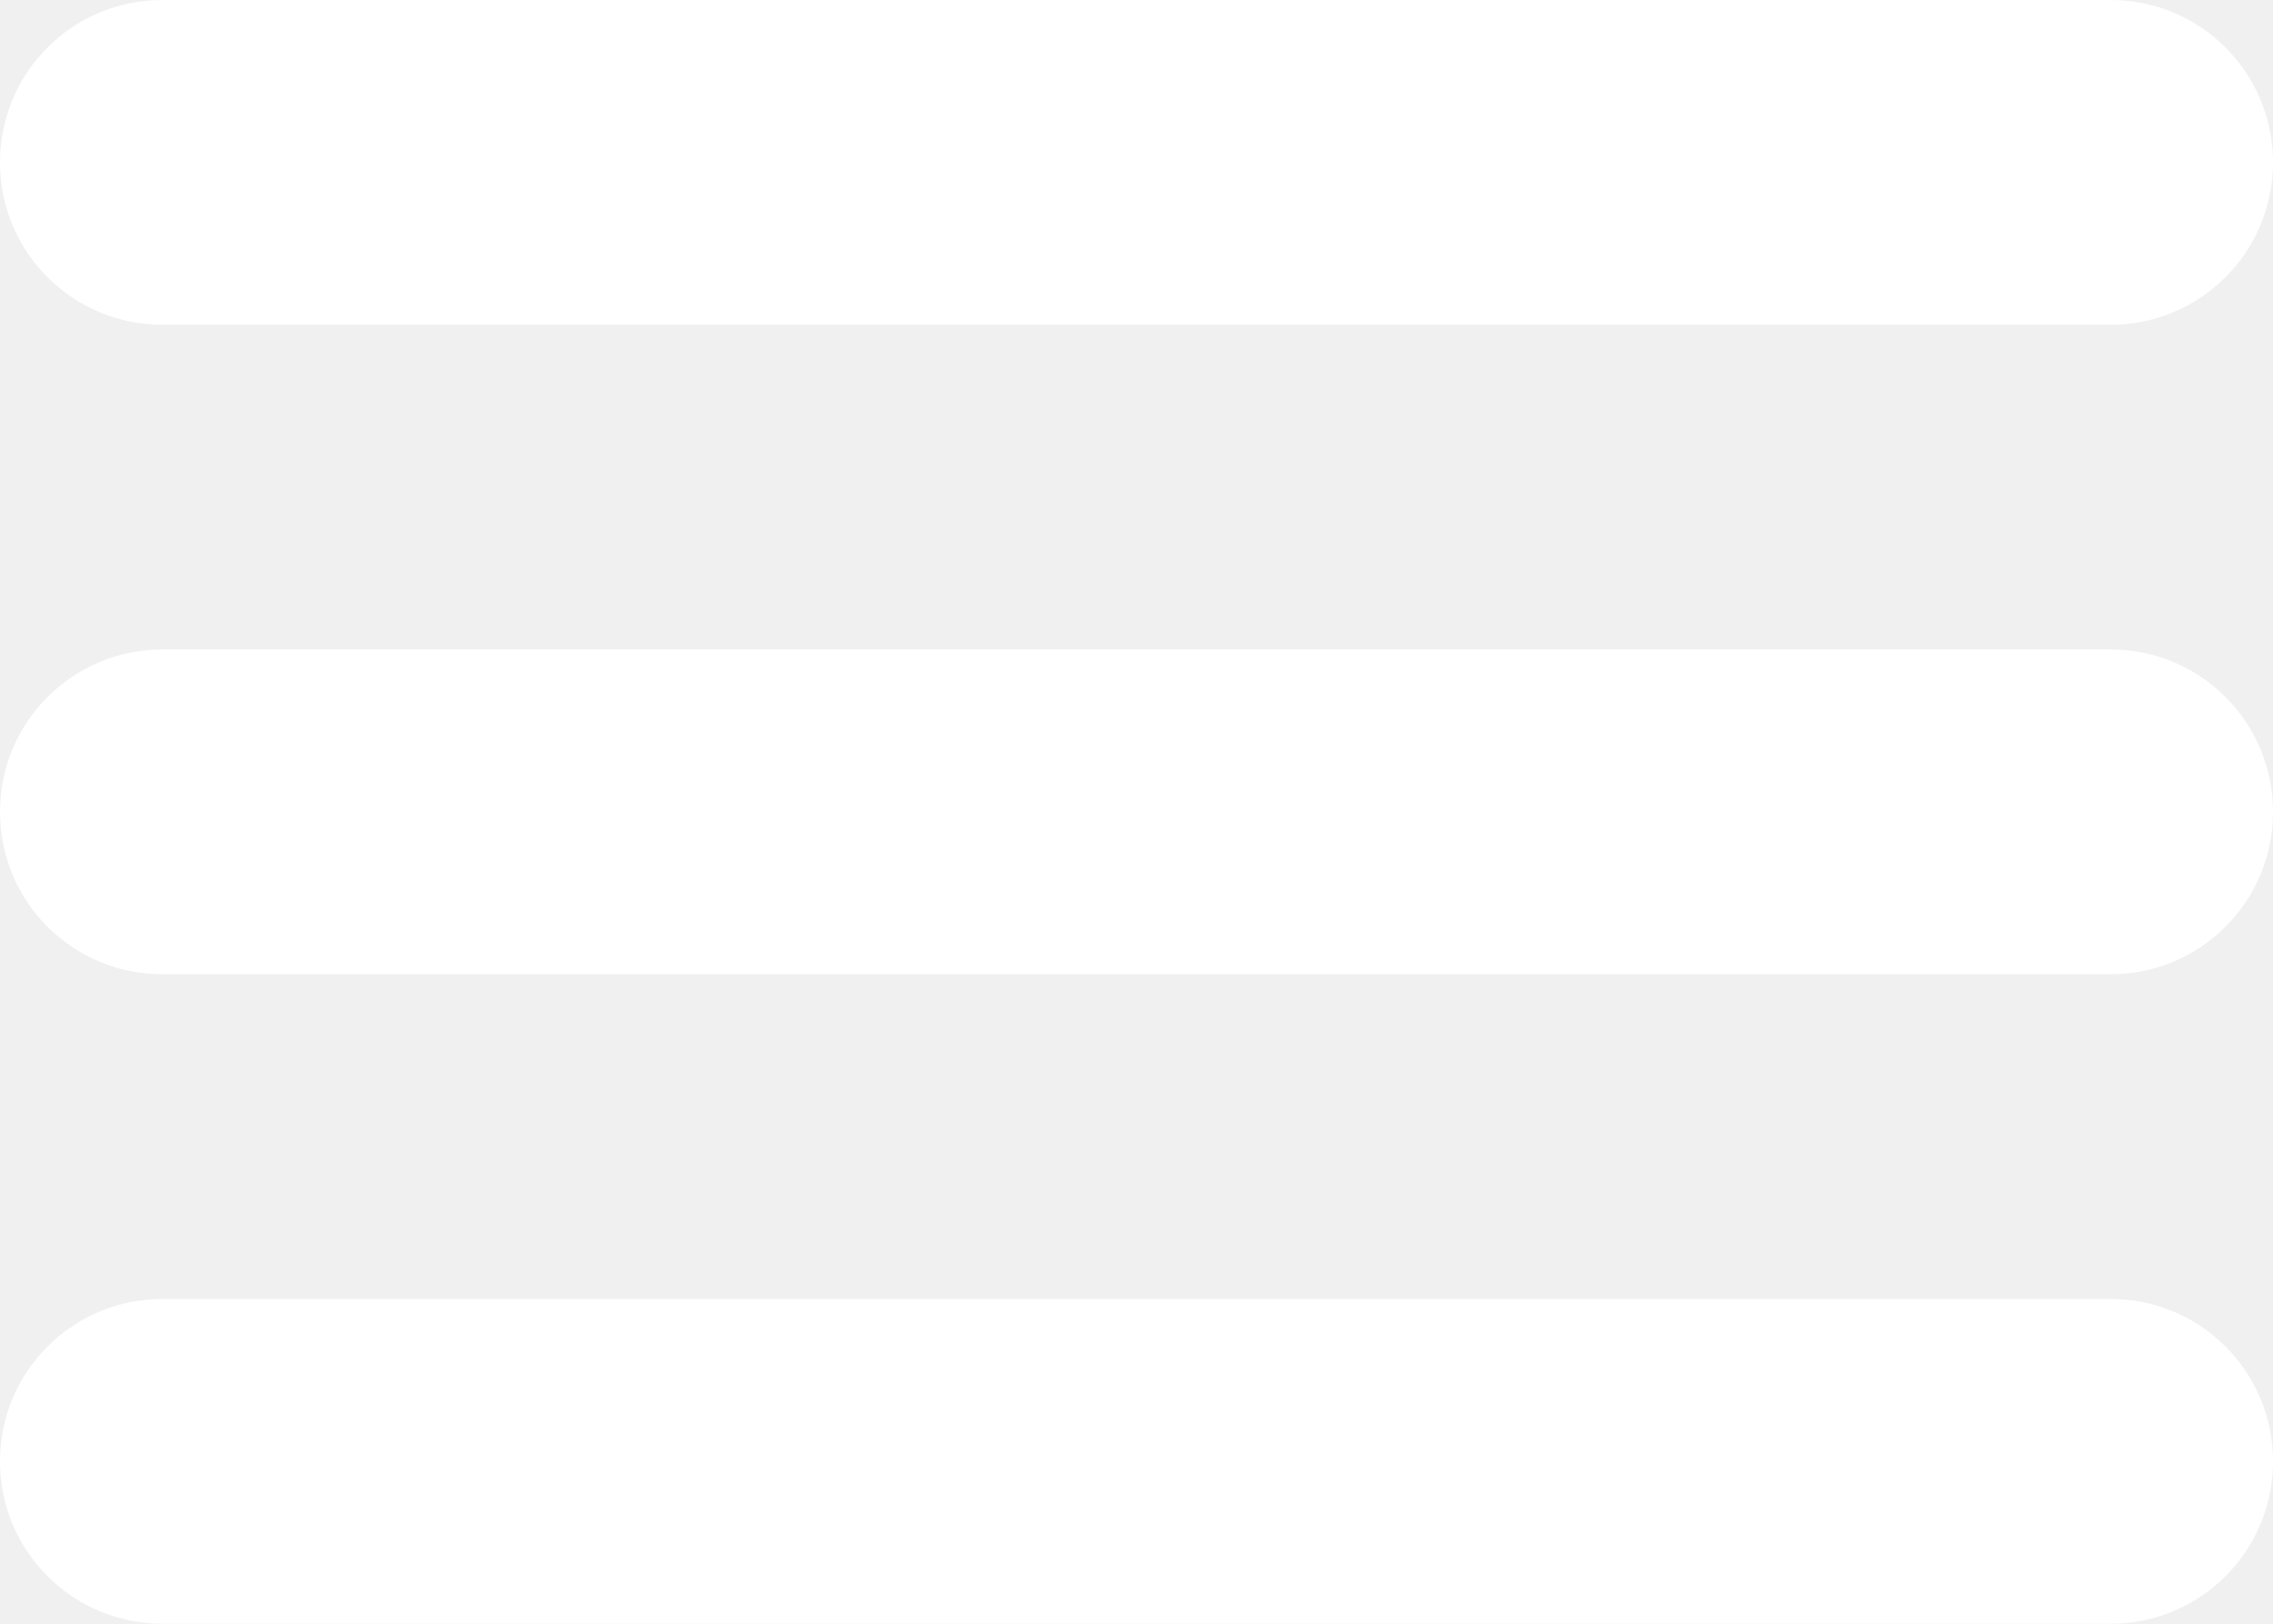
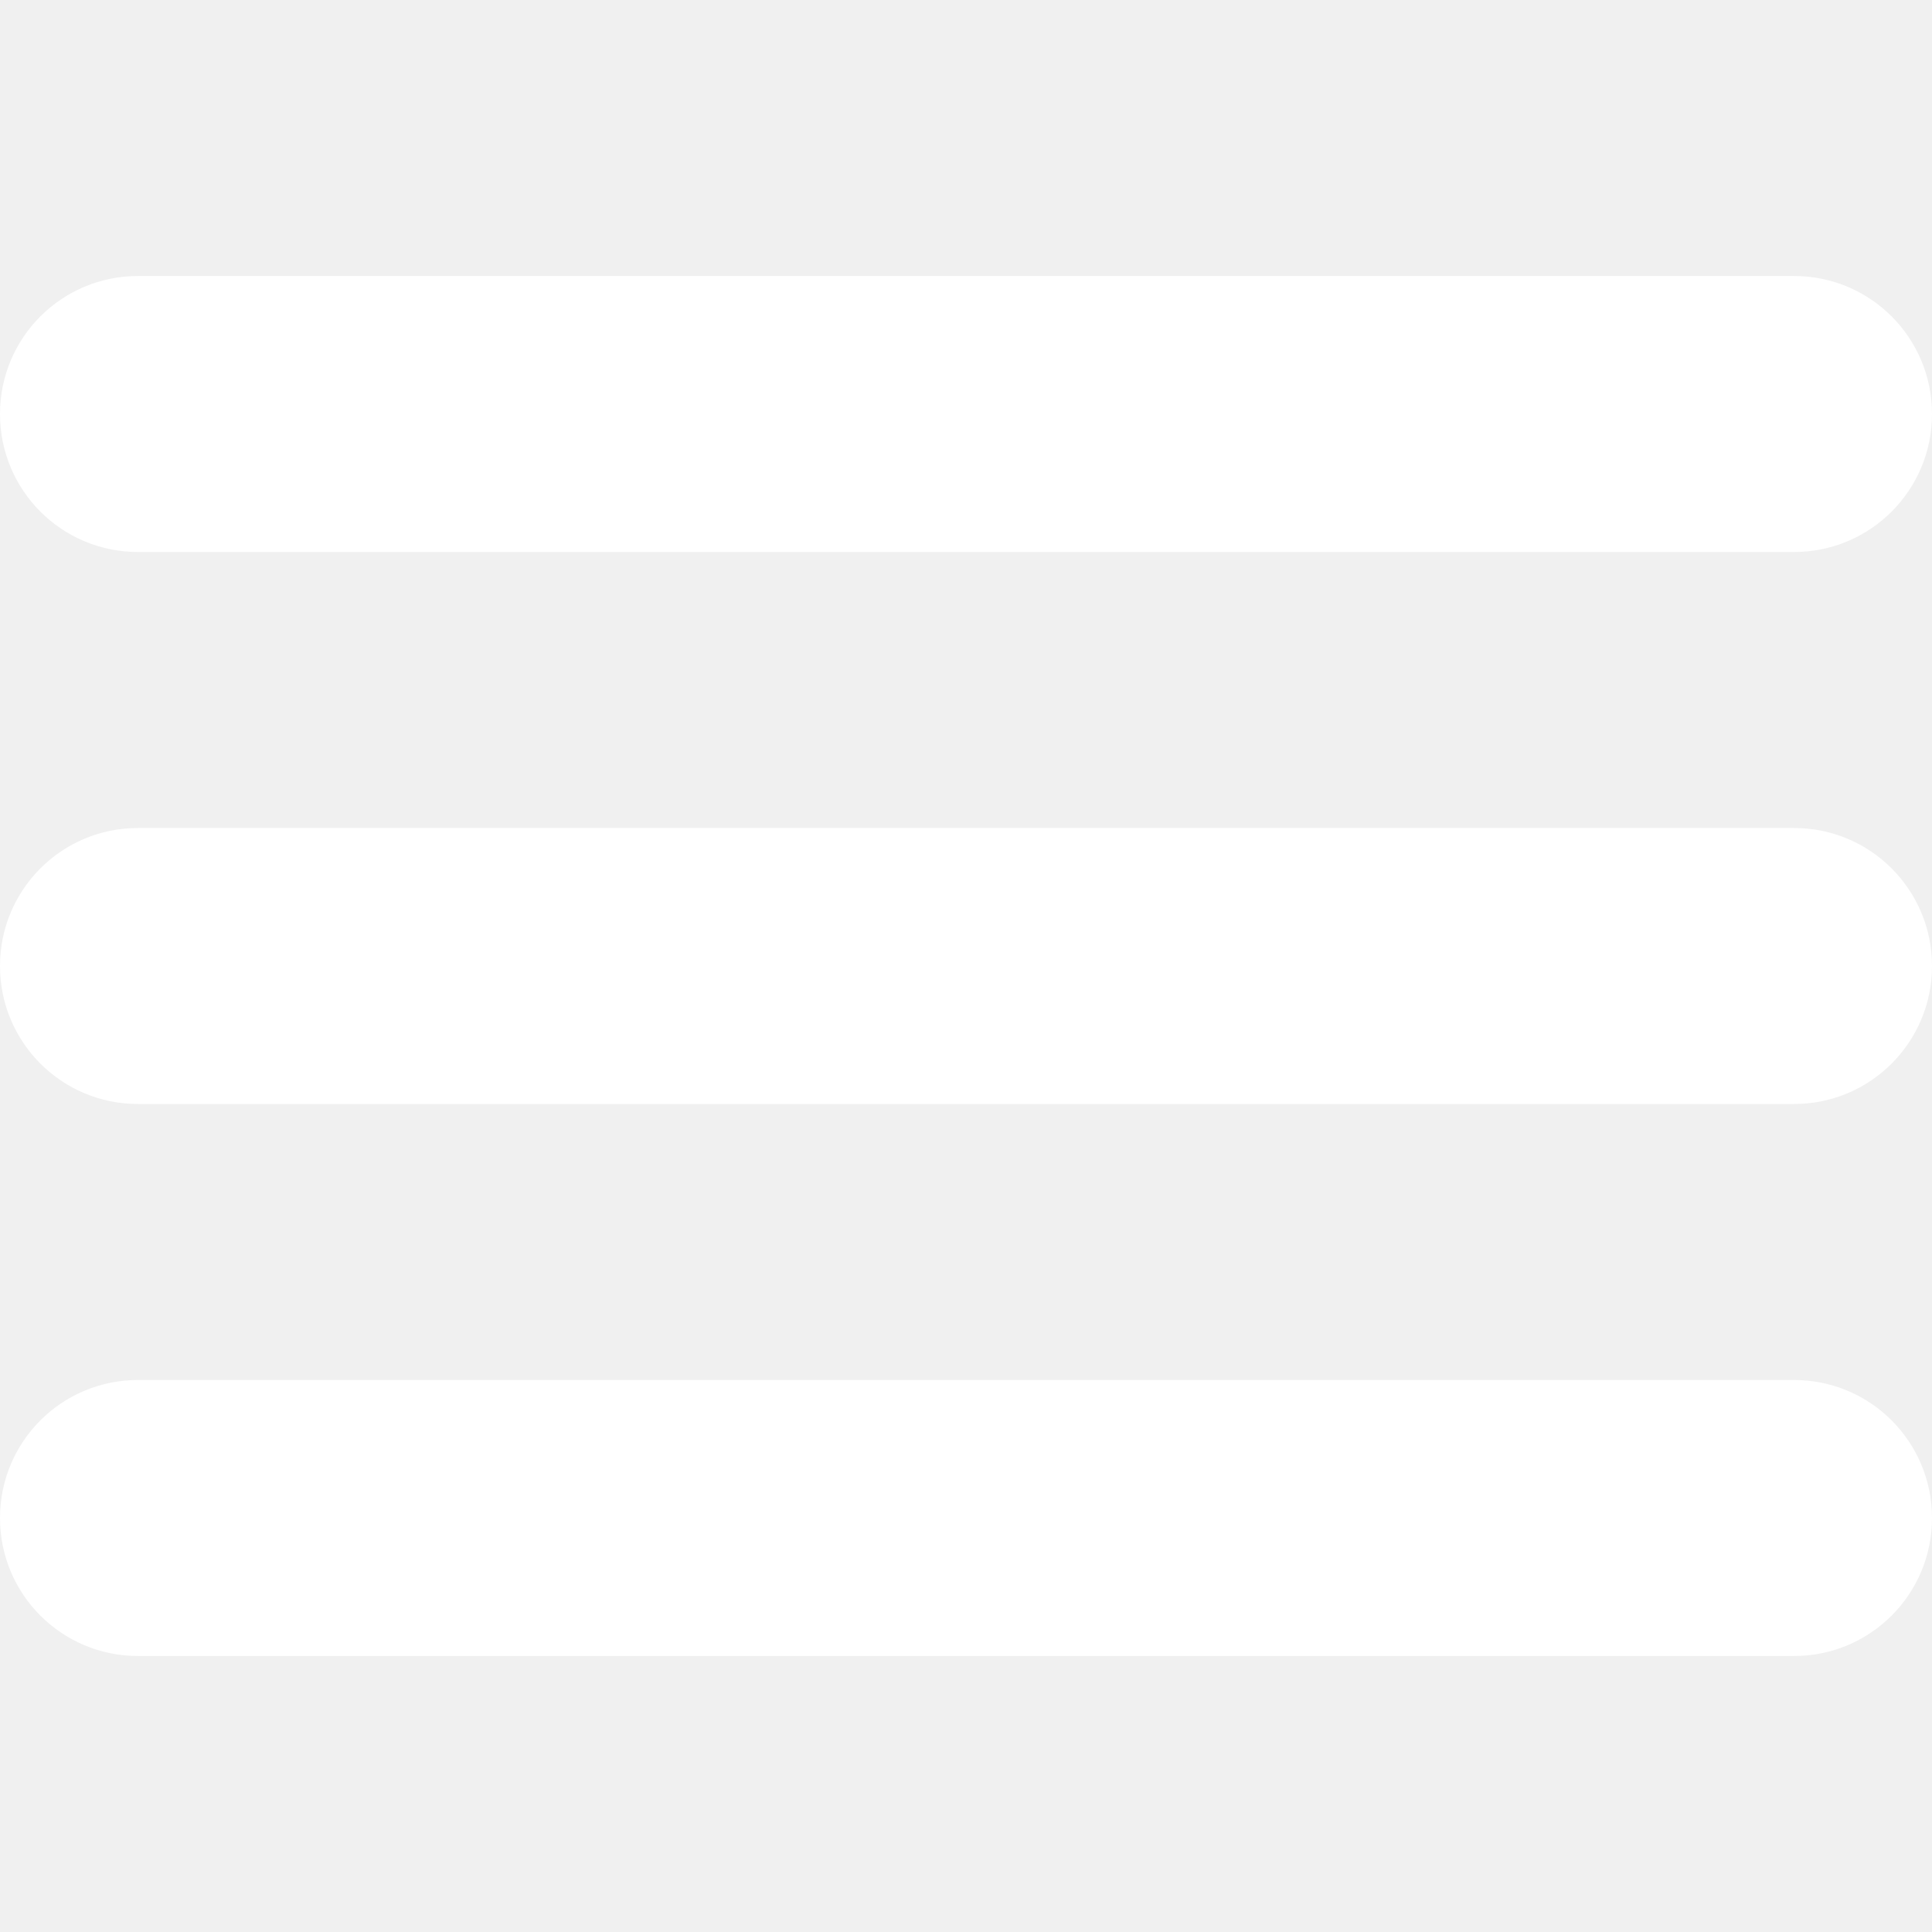
- <svg xmlns="http://www.w3.org/2000/svg" version="1.1" id="Layer_1" x="0px" y="0px" width="14px" height="10px" viewBox="0 0 14 10" style="enable-background:new 0 0 14 10;" xml:space="preserve">
-   <path fill="#FFF" d="M1,2h12c0.553,0,1-0.447,1-1s-0.447-1-1-1H1C0.447,0,0,0.447,0,1S0.447,2,1,2z M13,4H1C0.447,4,0,4.447,0,5s0.447,1,1,1h12  c0.553,0,1-0.447,1-1S13.553,4,13,4z M13,8H1C0.447,8,0,8.447,0,9s0.447,1,1,1h12c0.553,0,1-0.447,1-1S13.553,8,13,8z" />
-   <g>
- </g>
-   <g>
- </g>
-   <g>
- </g>
-   <g>
- </g>
-   <g>
- </g>
-   <g>
- </g>
-   <g>
- </g>
-   <g>
- </g>
-   <g>
- </g>
-   <g>
- </g>
-   <g>
- </g>
-   <g>
- </g>
-   <g>
- </g>
-   <g>
- </g>
-   <g>
- </g>
+ <svg xmlns="http://www.w3.org/2000/svg" version="1.1" id="Layer_1" x="0px" y="0px" width="14px" height="14px" viewBox="0 0 14 14" style="enable-background:new 0 0 14 14;" xml:space="preserve">
+   <path style="fill:#FFFFFF;" d="M1,4h12c0.553,0,1-0.447,1-1s-0.447-1-1-1H1C0.447,2,0,2.447,0,3S0.447,4,1,4z M13,6H1  C0.447,6,0,6.447,0,7c0,0.553,0.447,1,1,1h12c0.553,0,1-0.447,1-1C14,6.447,13.553,6,13,6z M13,10H1c-0.553,0-1,0.447-1,1  s0.447,1,1,1h12c0.553,0,1-0.447,1-1S13.553,10,13,10z" />
</svg>
